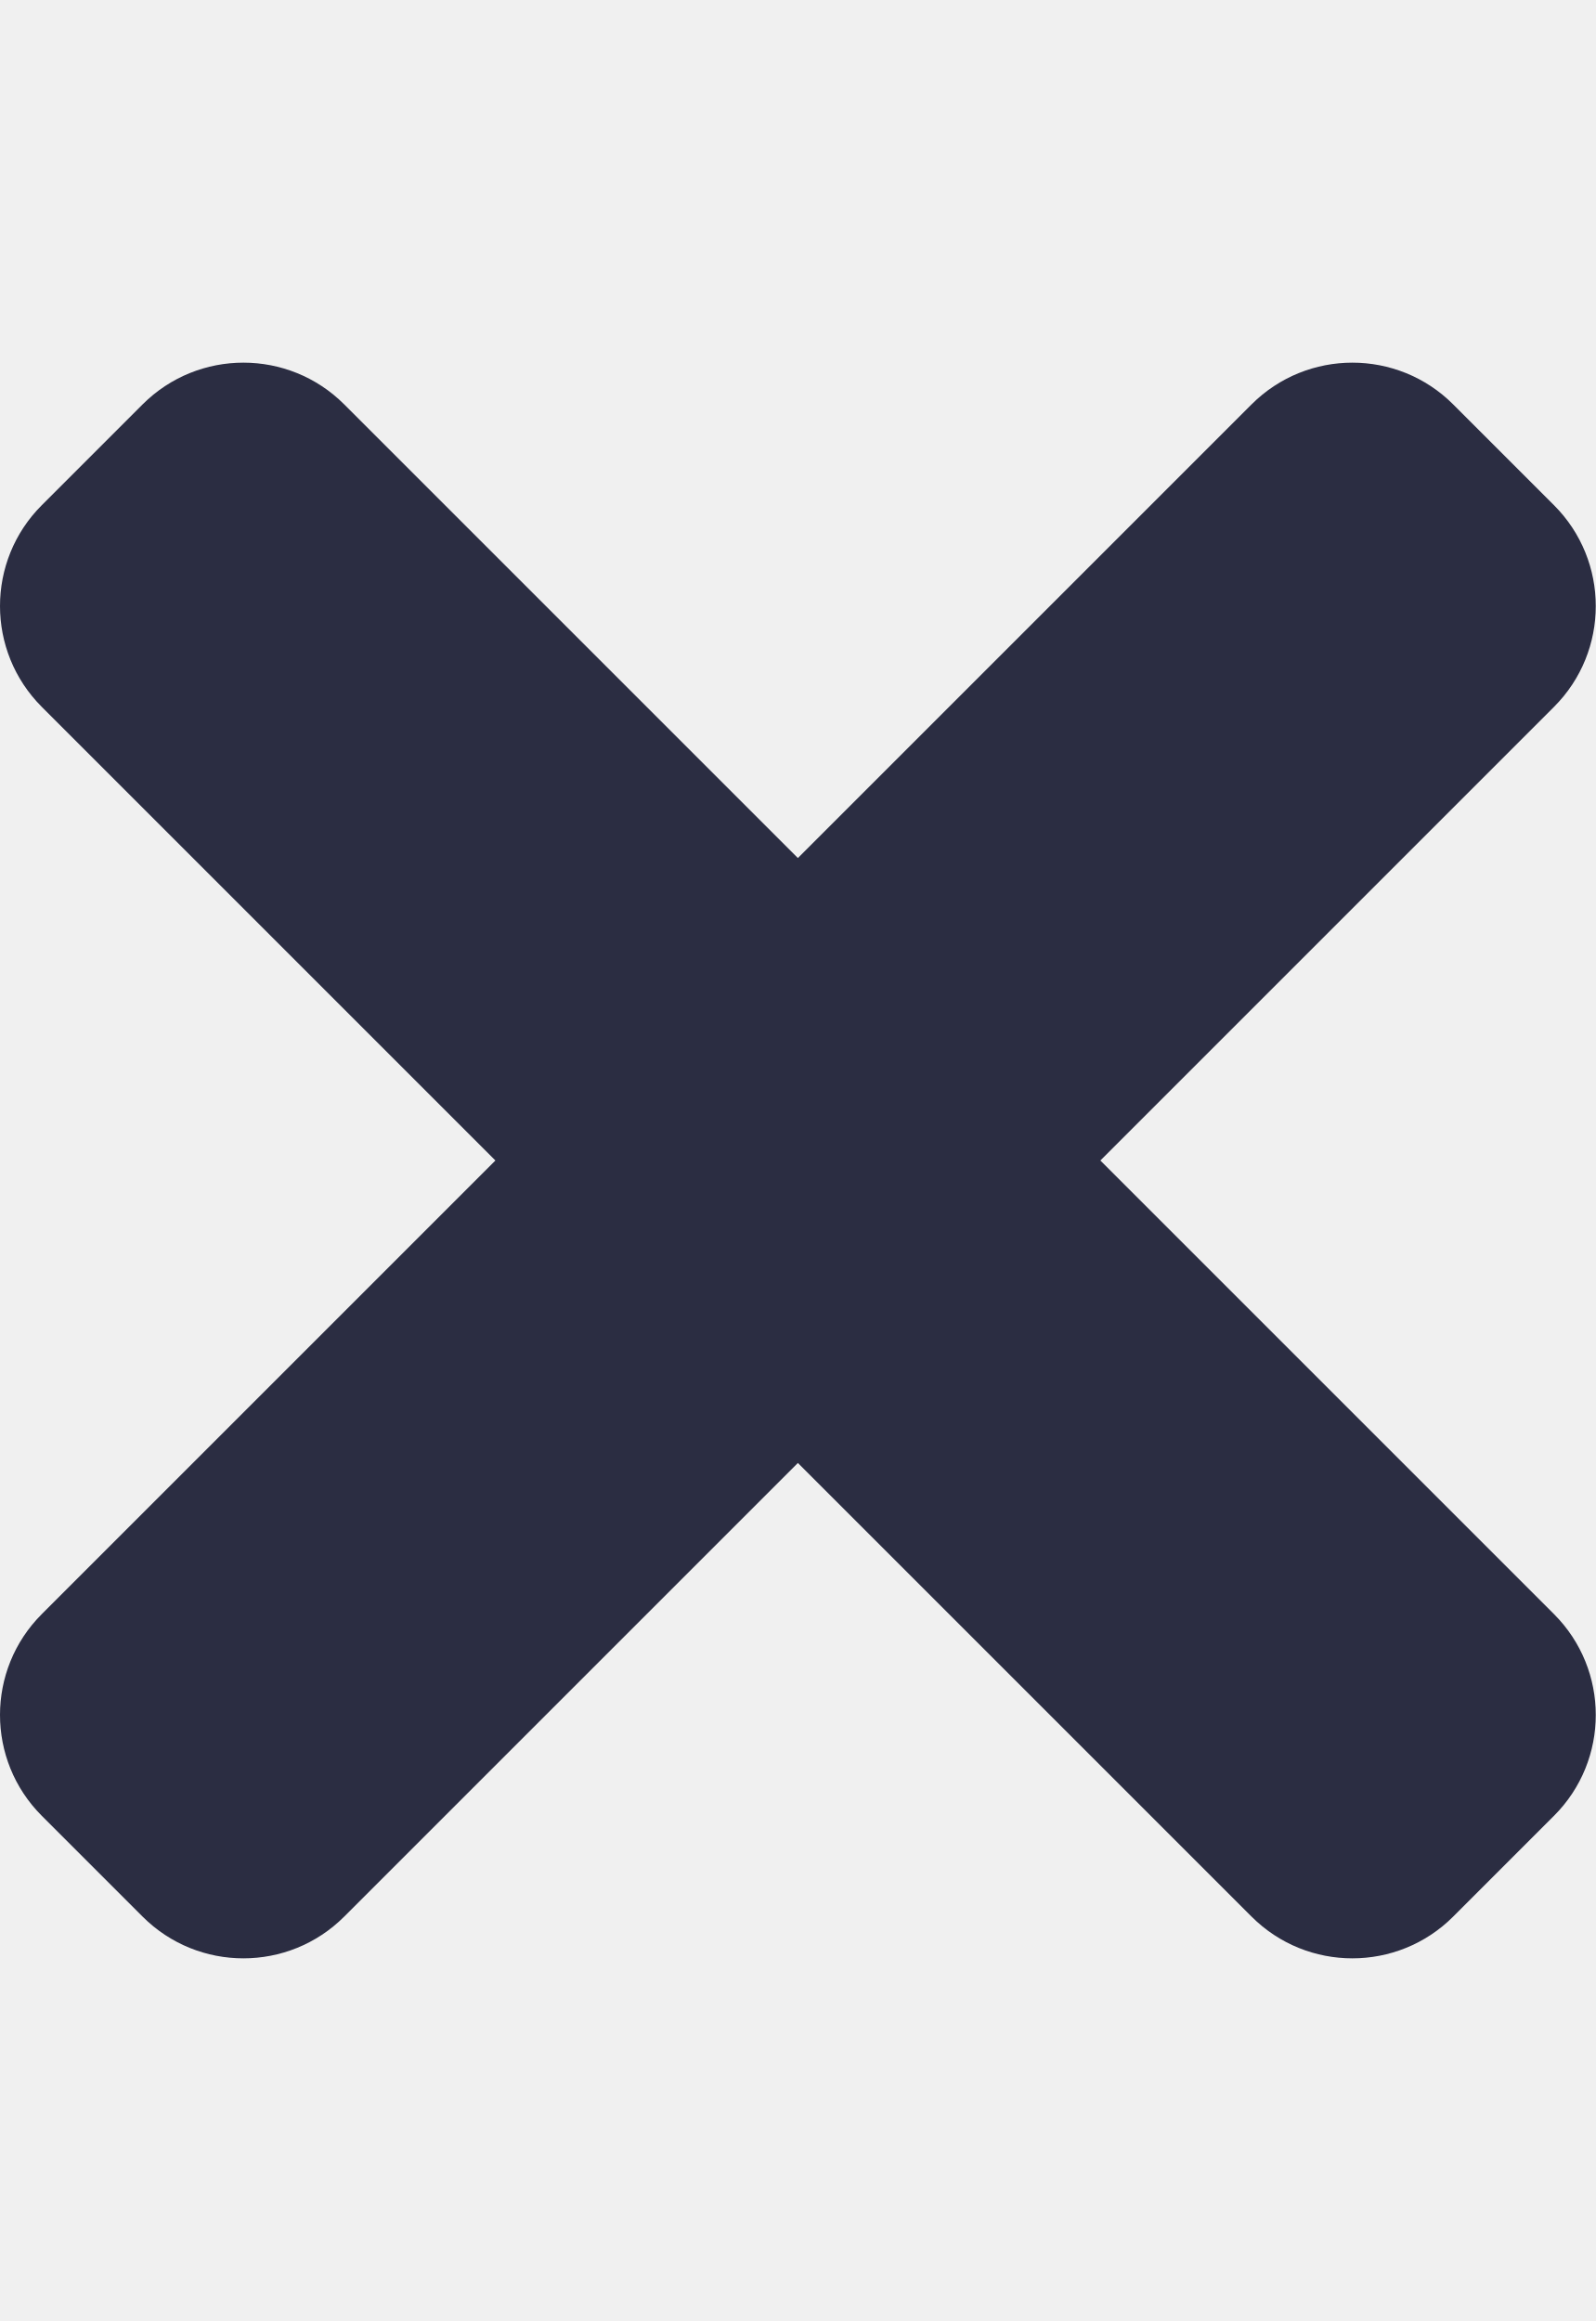
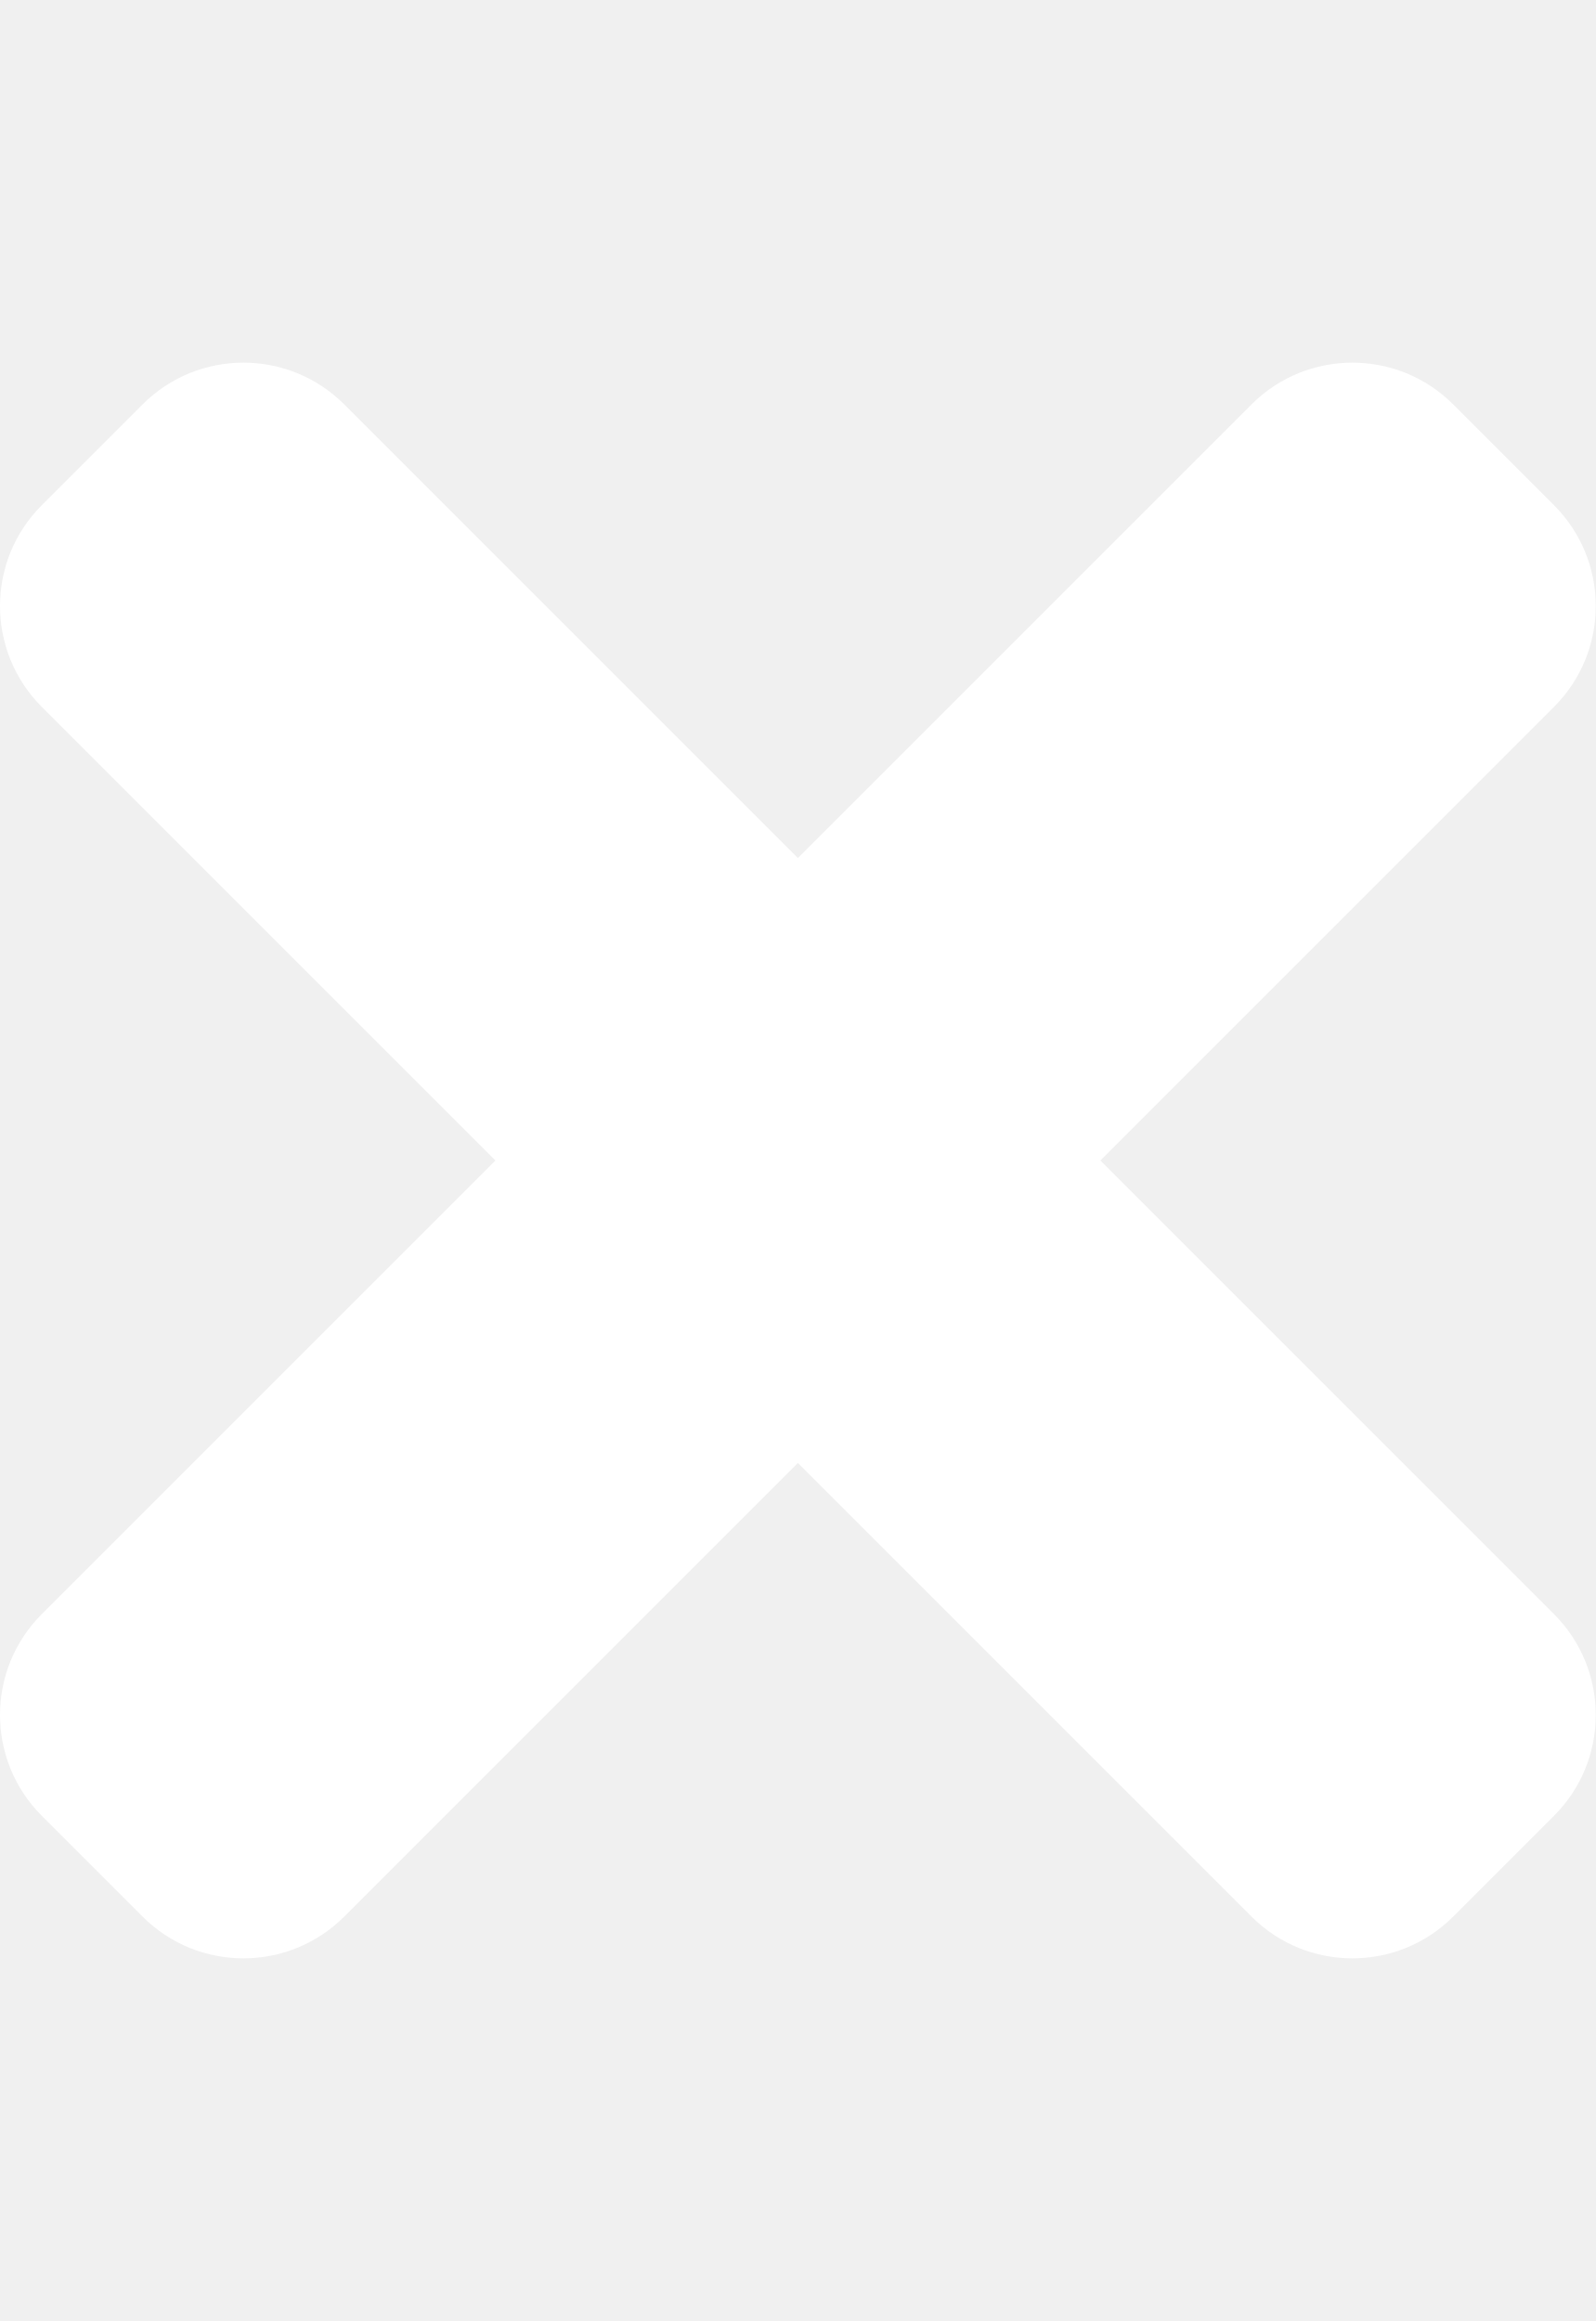
<svg xmlns="http://www.w3.org/2000/svg" viewBox="0 0 352 512" version="1.1" id="svg4">
  <defs id="defs8" />
-   <path d="M242.72 256l100.07-100.07c12.28-12.28 12.28-32.19 0-44.48l-22.24-22.24c-12.28-12.28-32.19-12.28-44.48 0L176 189.28 75.93 89.21c-12.28-12.28-32.19-12.28-44.48 0L9.21 111.45c-12.28 12.28-12.28 32.19 0 44.48L109.28 256 9.21 356.07c-12.28 12.28-12.28 32.19 0 44.48l22.24 22.24c12.28 12.28 32.2 12.28 44.48 0L176 322.72l100.07 100.07c12.28 12.28 32.2 12.28 44.48 0l22.24-22.24c12.28-12.28 12.28-32.19 0-44.48L242.72 256z" id="path2" style="fill:#2B2D42" />
+   <path d="M242.72 256l100.07-100.07c12.28-12.28 12.28-32.19 0-44.48l-22.24-22.24c-12.28-12.28-32.19-12.28-44.48 0L176 189.28 75.93 89.21c-12.28-12.28-32.19-12.28-44.48 0L9.21 111.45c-12.28 12.28-12.28 32.19 0 44.48L109.28 256 9.21 356.07c-12.28 12.28-12.28 32.19 0 44.48l22.24 22.24c12.28 12.28 32.2 12.28 44.48 0L176 322.72l100.07 100.07c12.28 12.28 32.2 12.28 44.48 0l22.24-22.24c12.28-12.28 12.28-32.19 0-44.48L242.72 256z" id="path2" style="fill:#ffffff" />
</svg>
